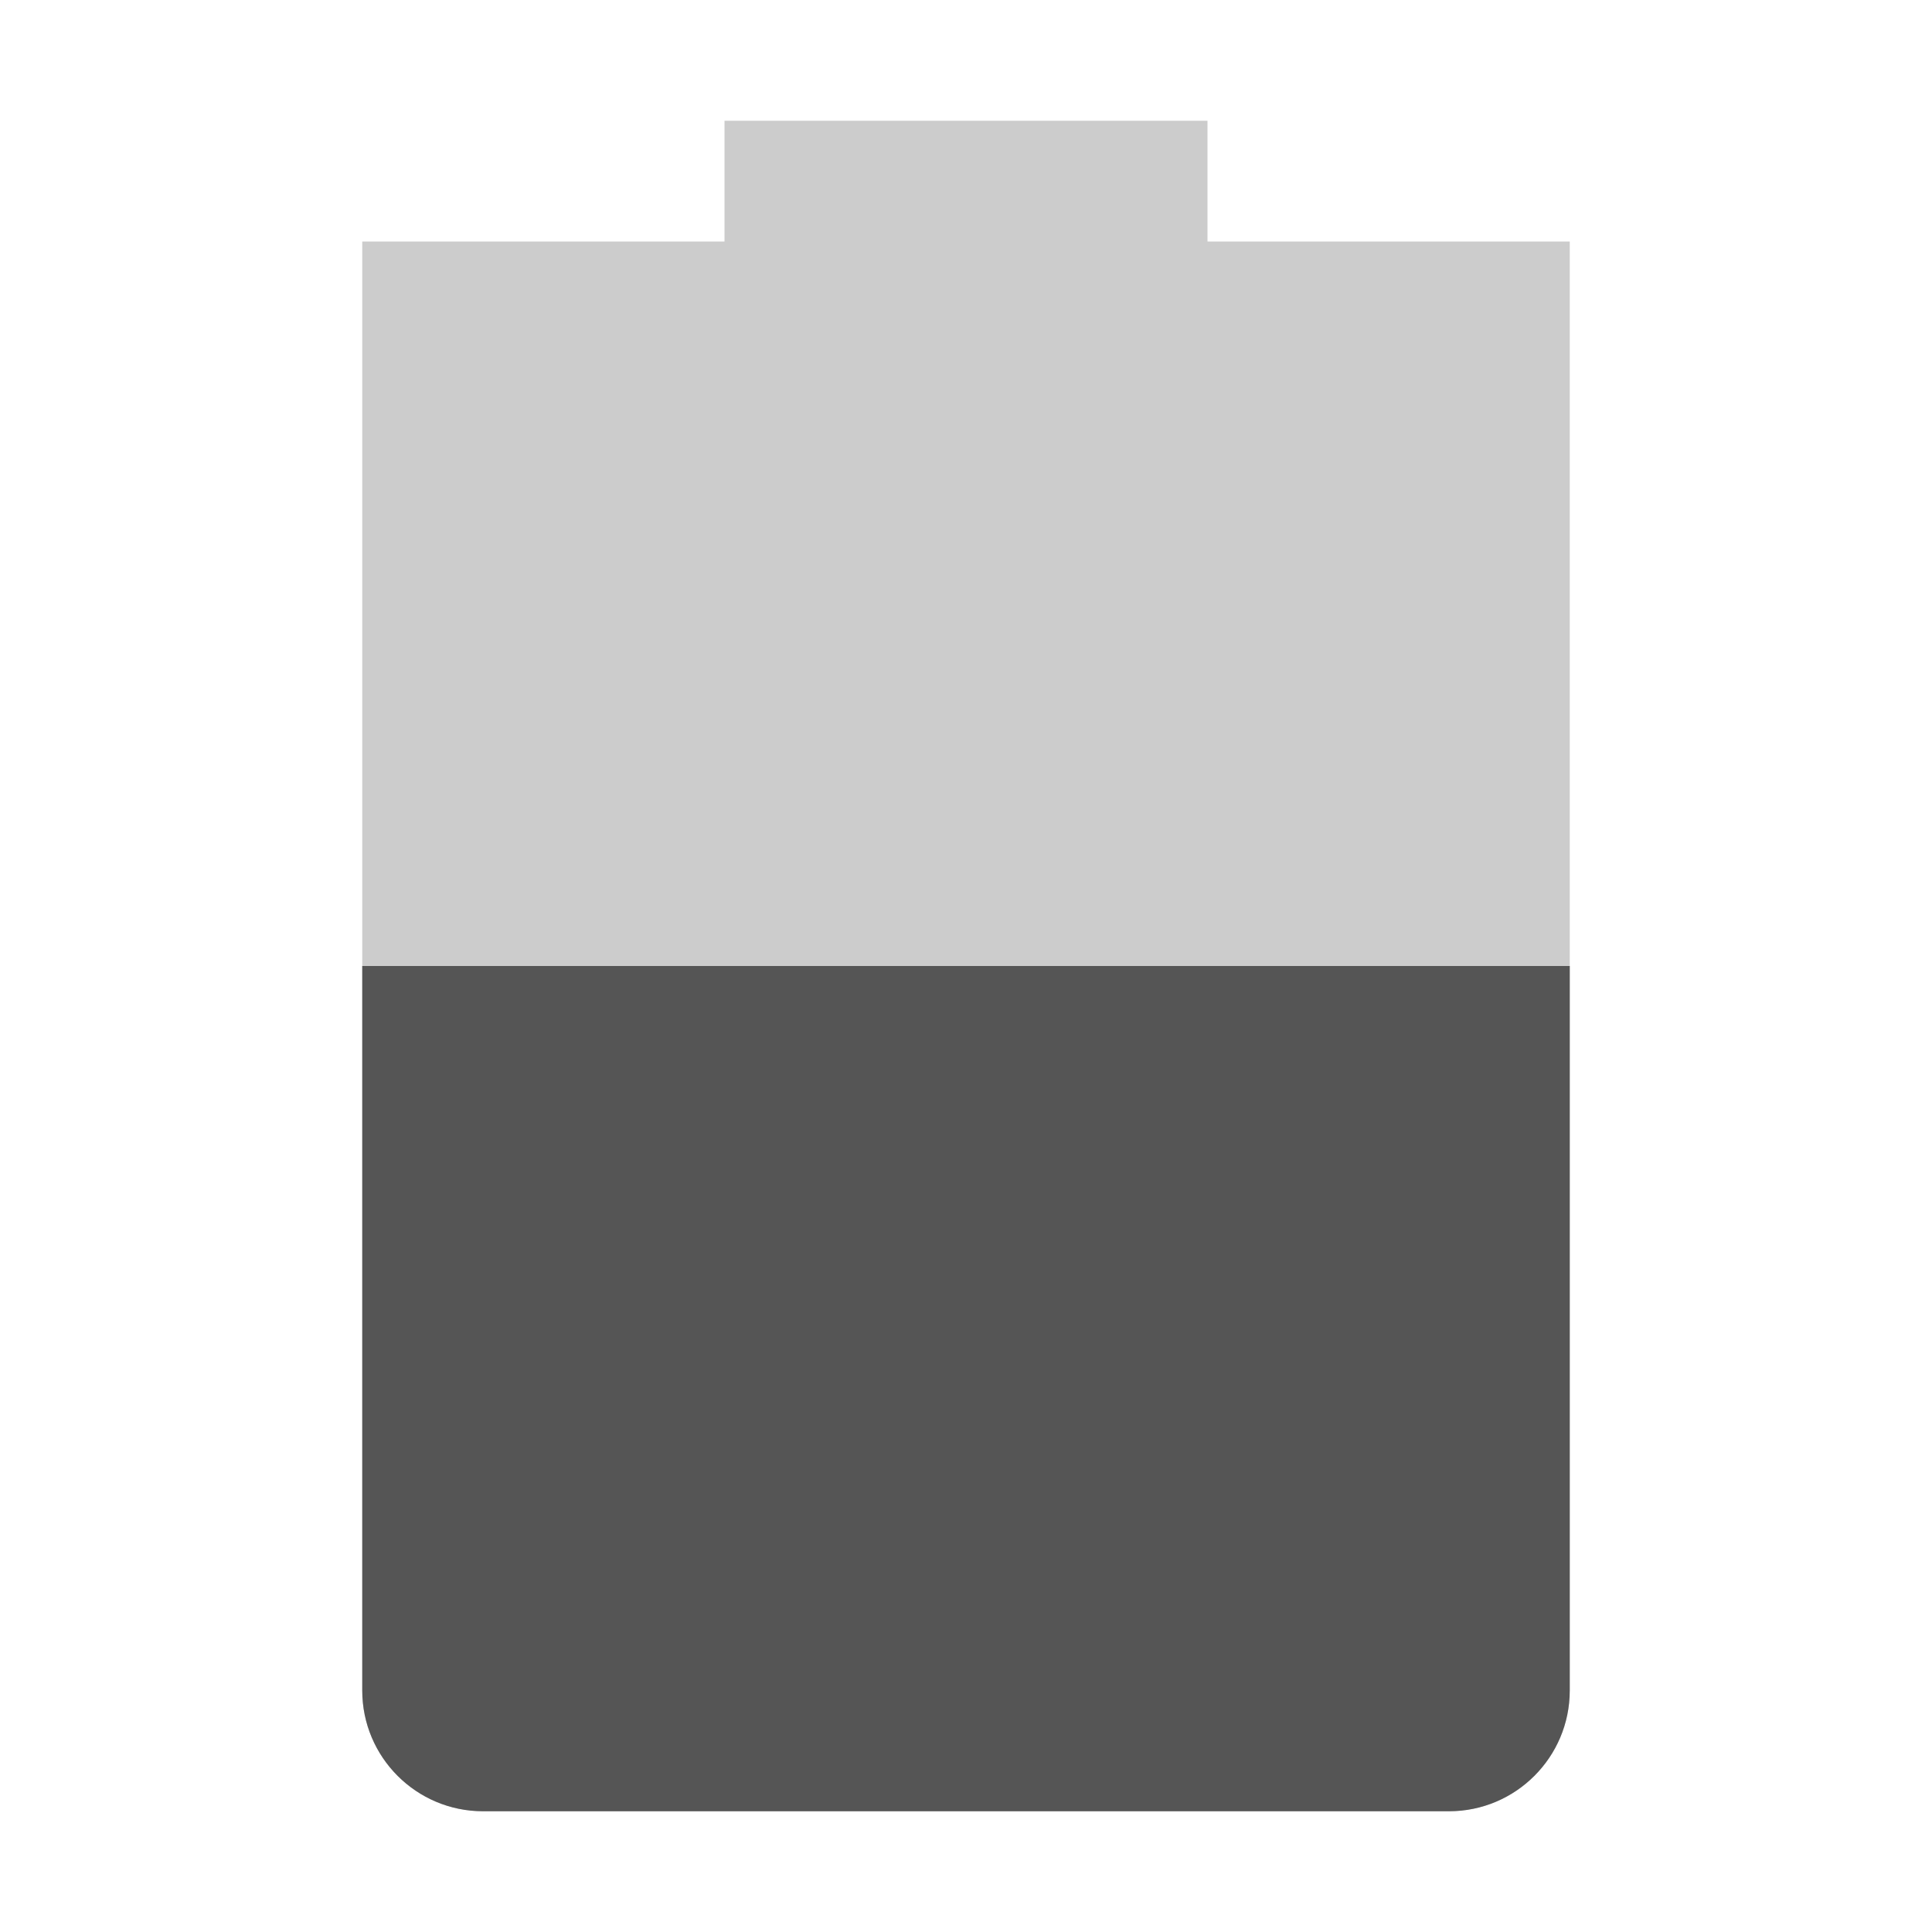
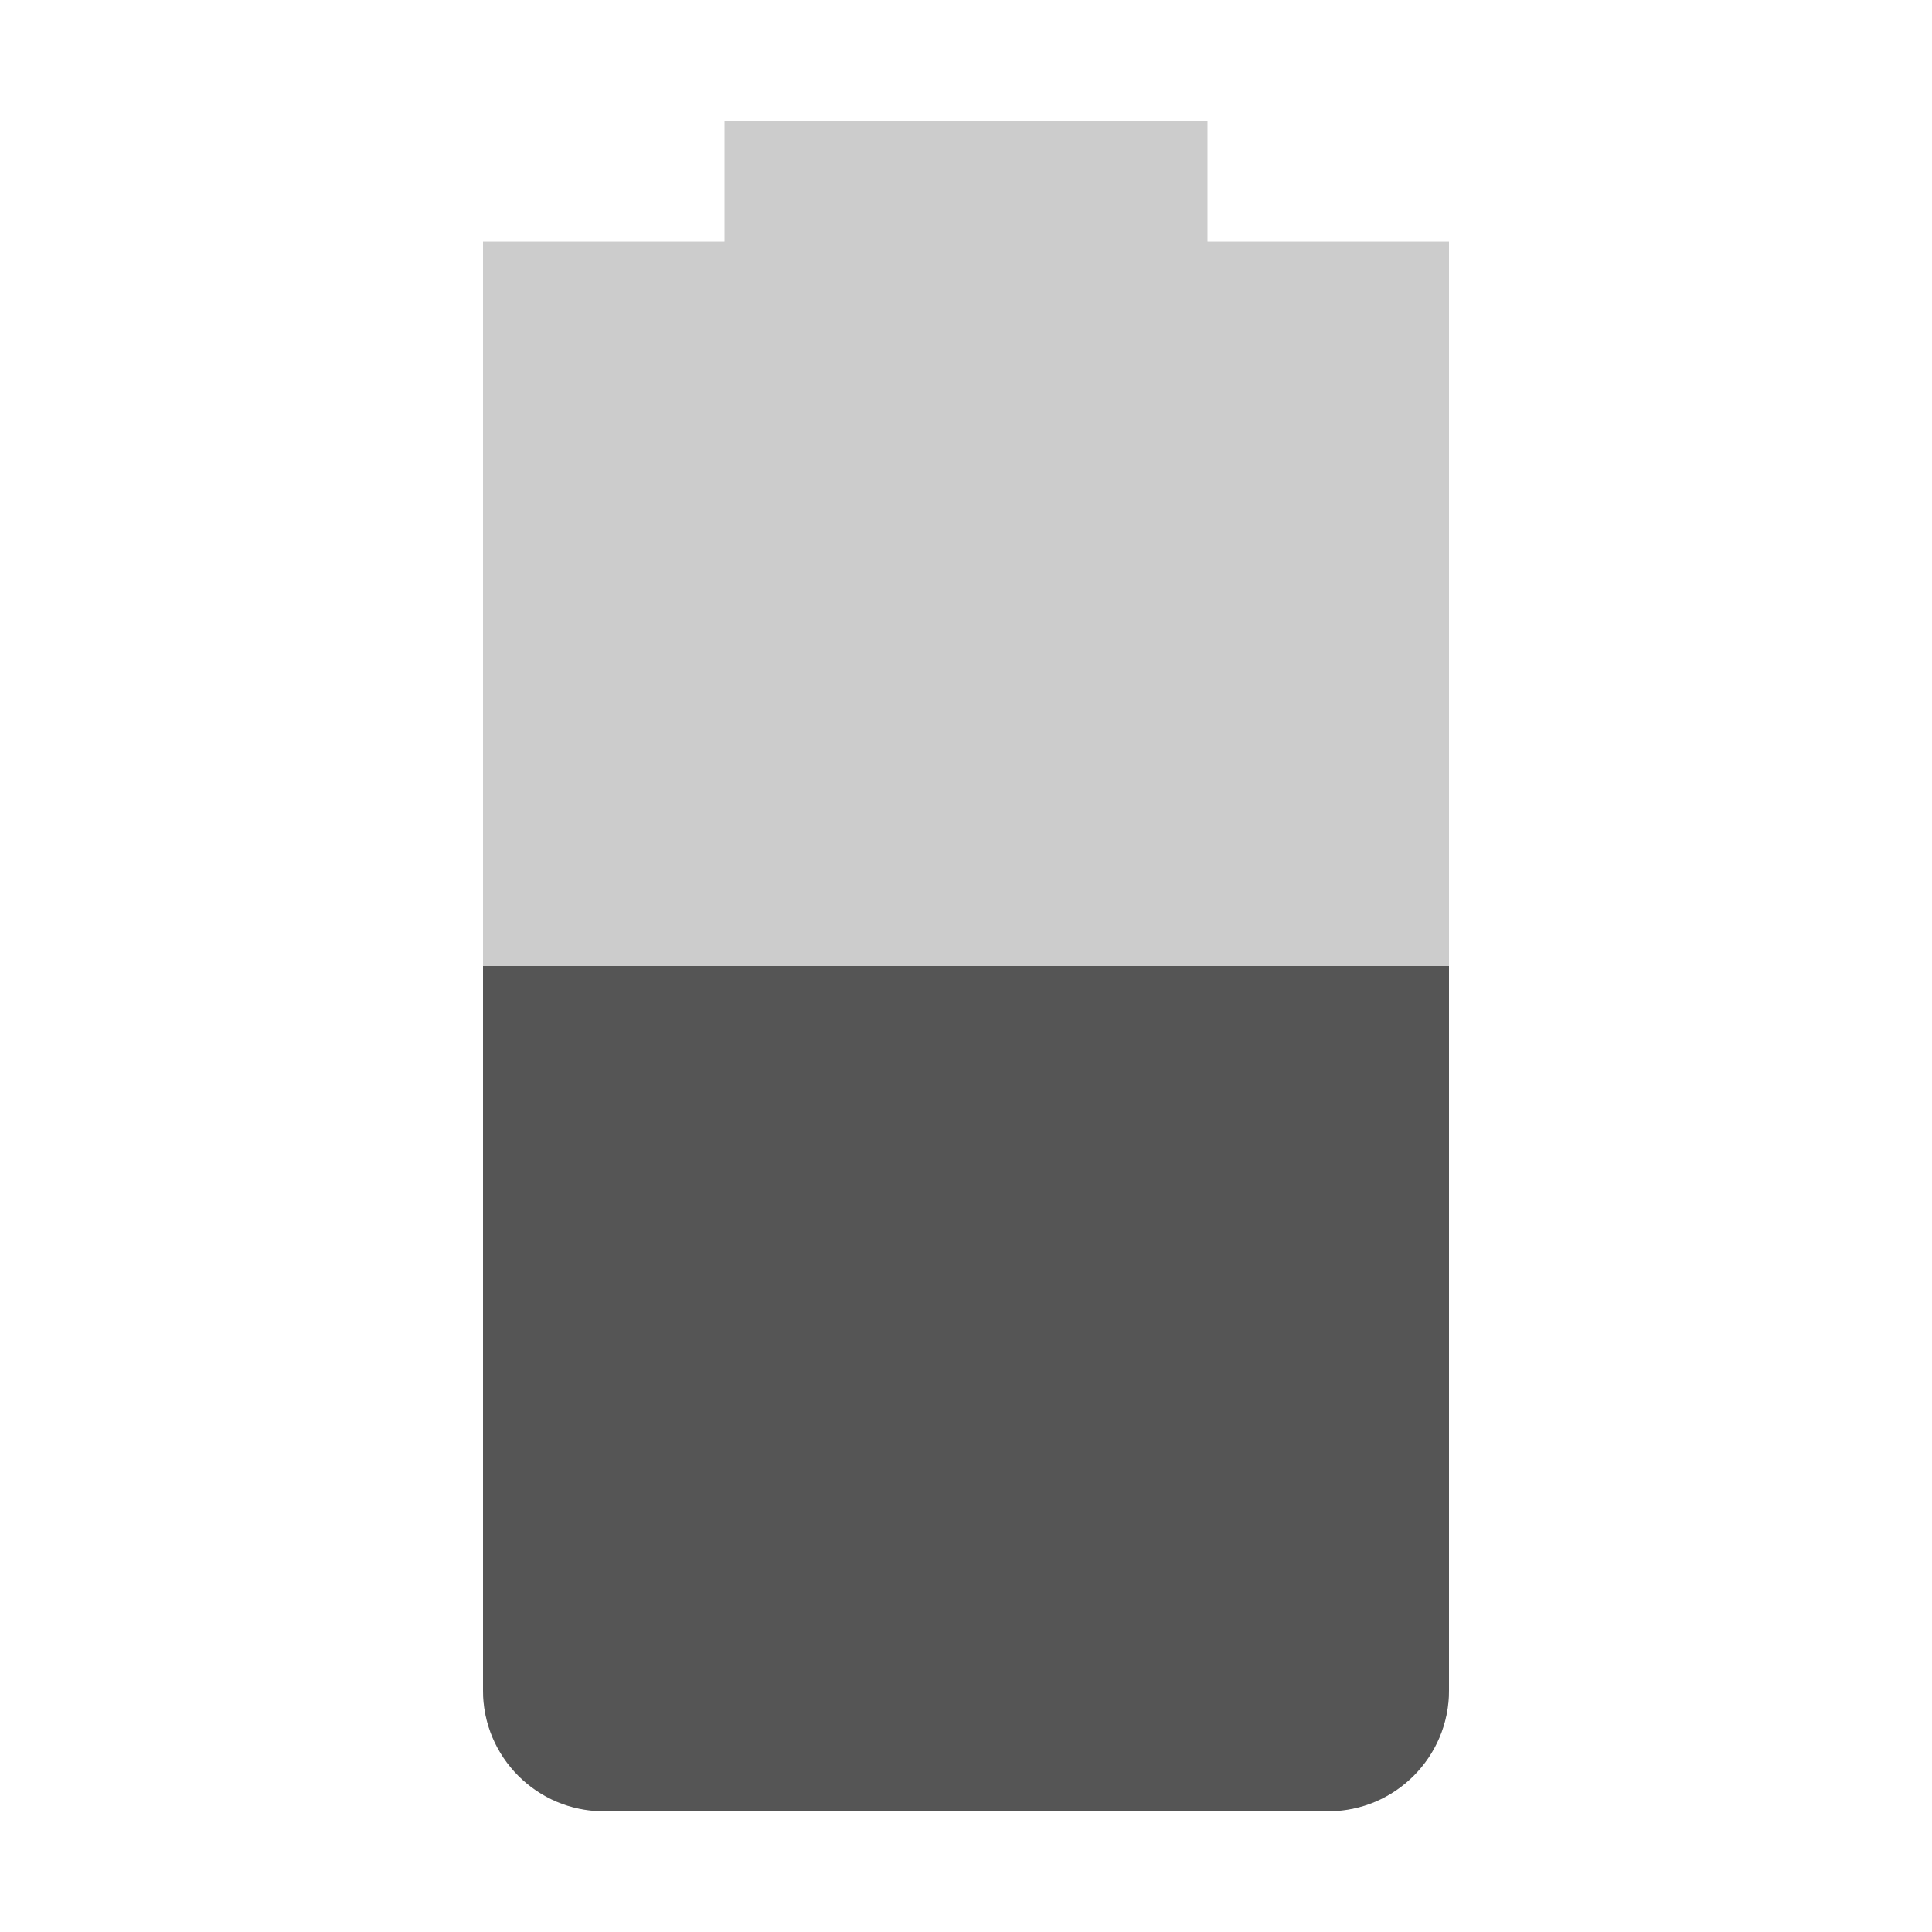
- <svg xmlns="http://www.w3.org/2000/svg" width="16" height="16" enable-background="new" version="1.1">
-   <path d="m6 1v1h-3v12a1 1 0 0 0 1 1h8a1 1 0 0 0 1-1v-12h-3v-1z" fill="#555555" opacity=".3" />
-   <path d="m3 8v6c0 0.552 0.448 1 1 1h8c0.552 0 1-0.448 1-1v-6z" fill="#555555" />
+ <svg xmlns="http://www.w3.org/2000/svg" width="16" height="16" enable-background="new" version="1.1" id="svg6">
+   <defs id="defs10" />
+   <path d="M 6,1 V 2 H 4 v 12 c 0,0.552 0.448,1 1,1 h 6 c 0.552,0 1,-0.452 1,-1 V 2 H 10 V 1 Z" fill="#555555" opacity="0.3" id="path2" />
+   <path d="m 4,8 v 6 c 0,0.552 0.448,1 1,1 h 6 c 0.552,0 1,-0.448 1,-1 V 8 Z" fill="#555555" id="path4" />
</svg>
